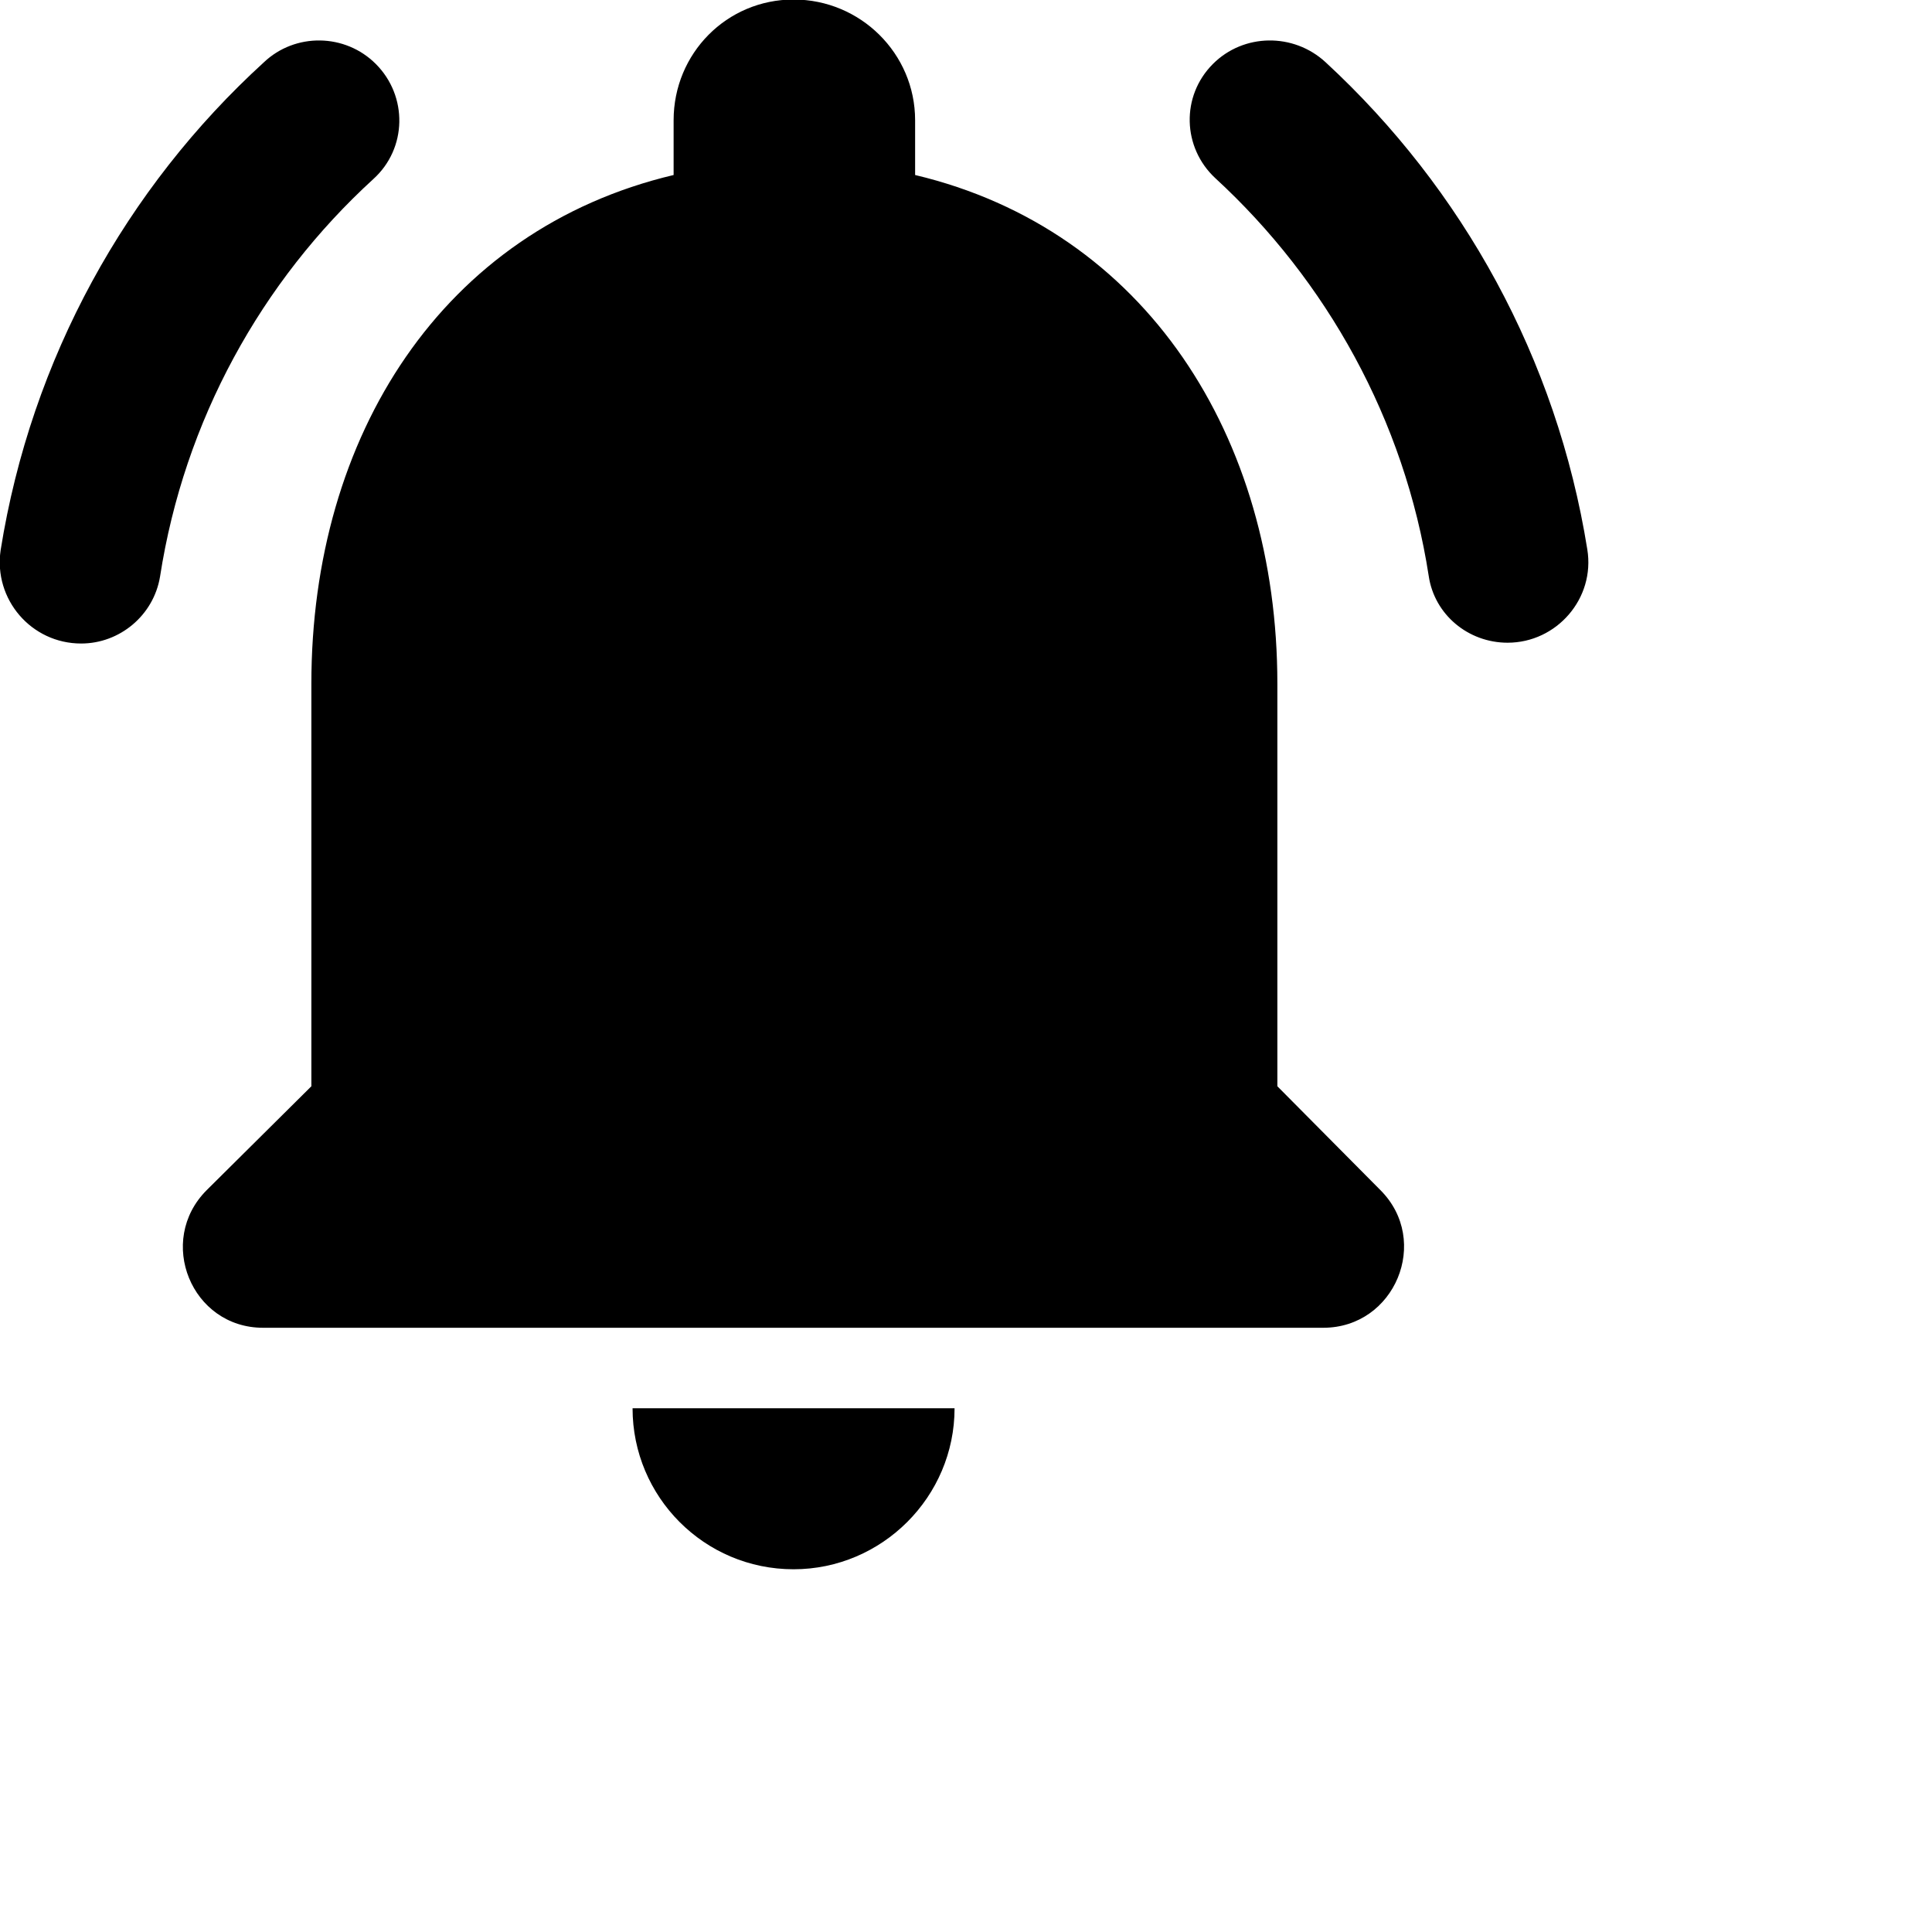
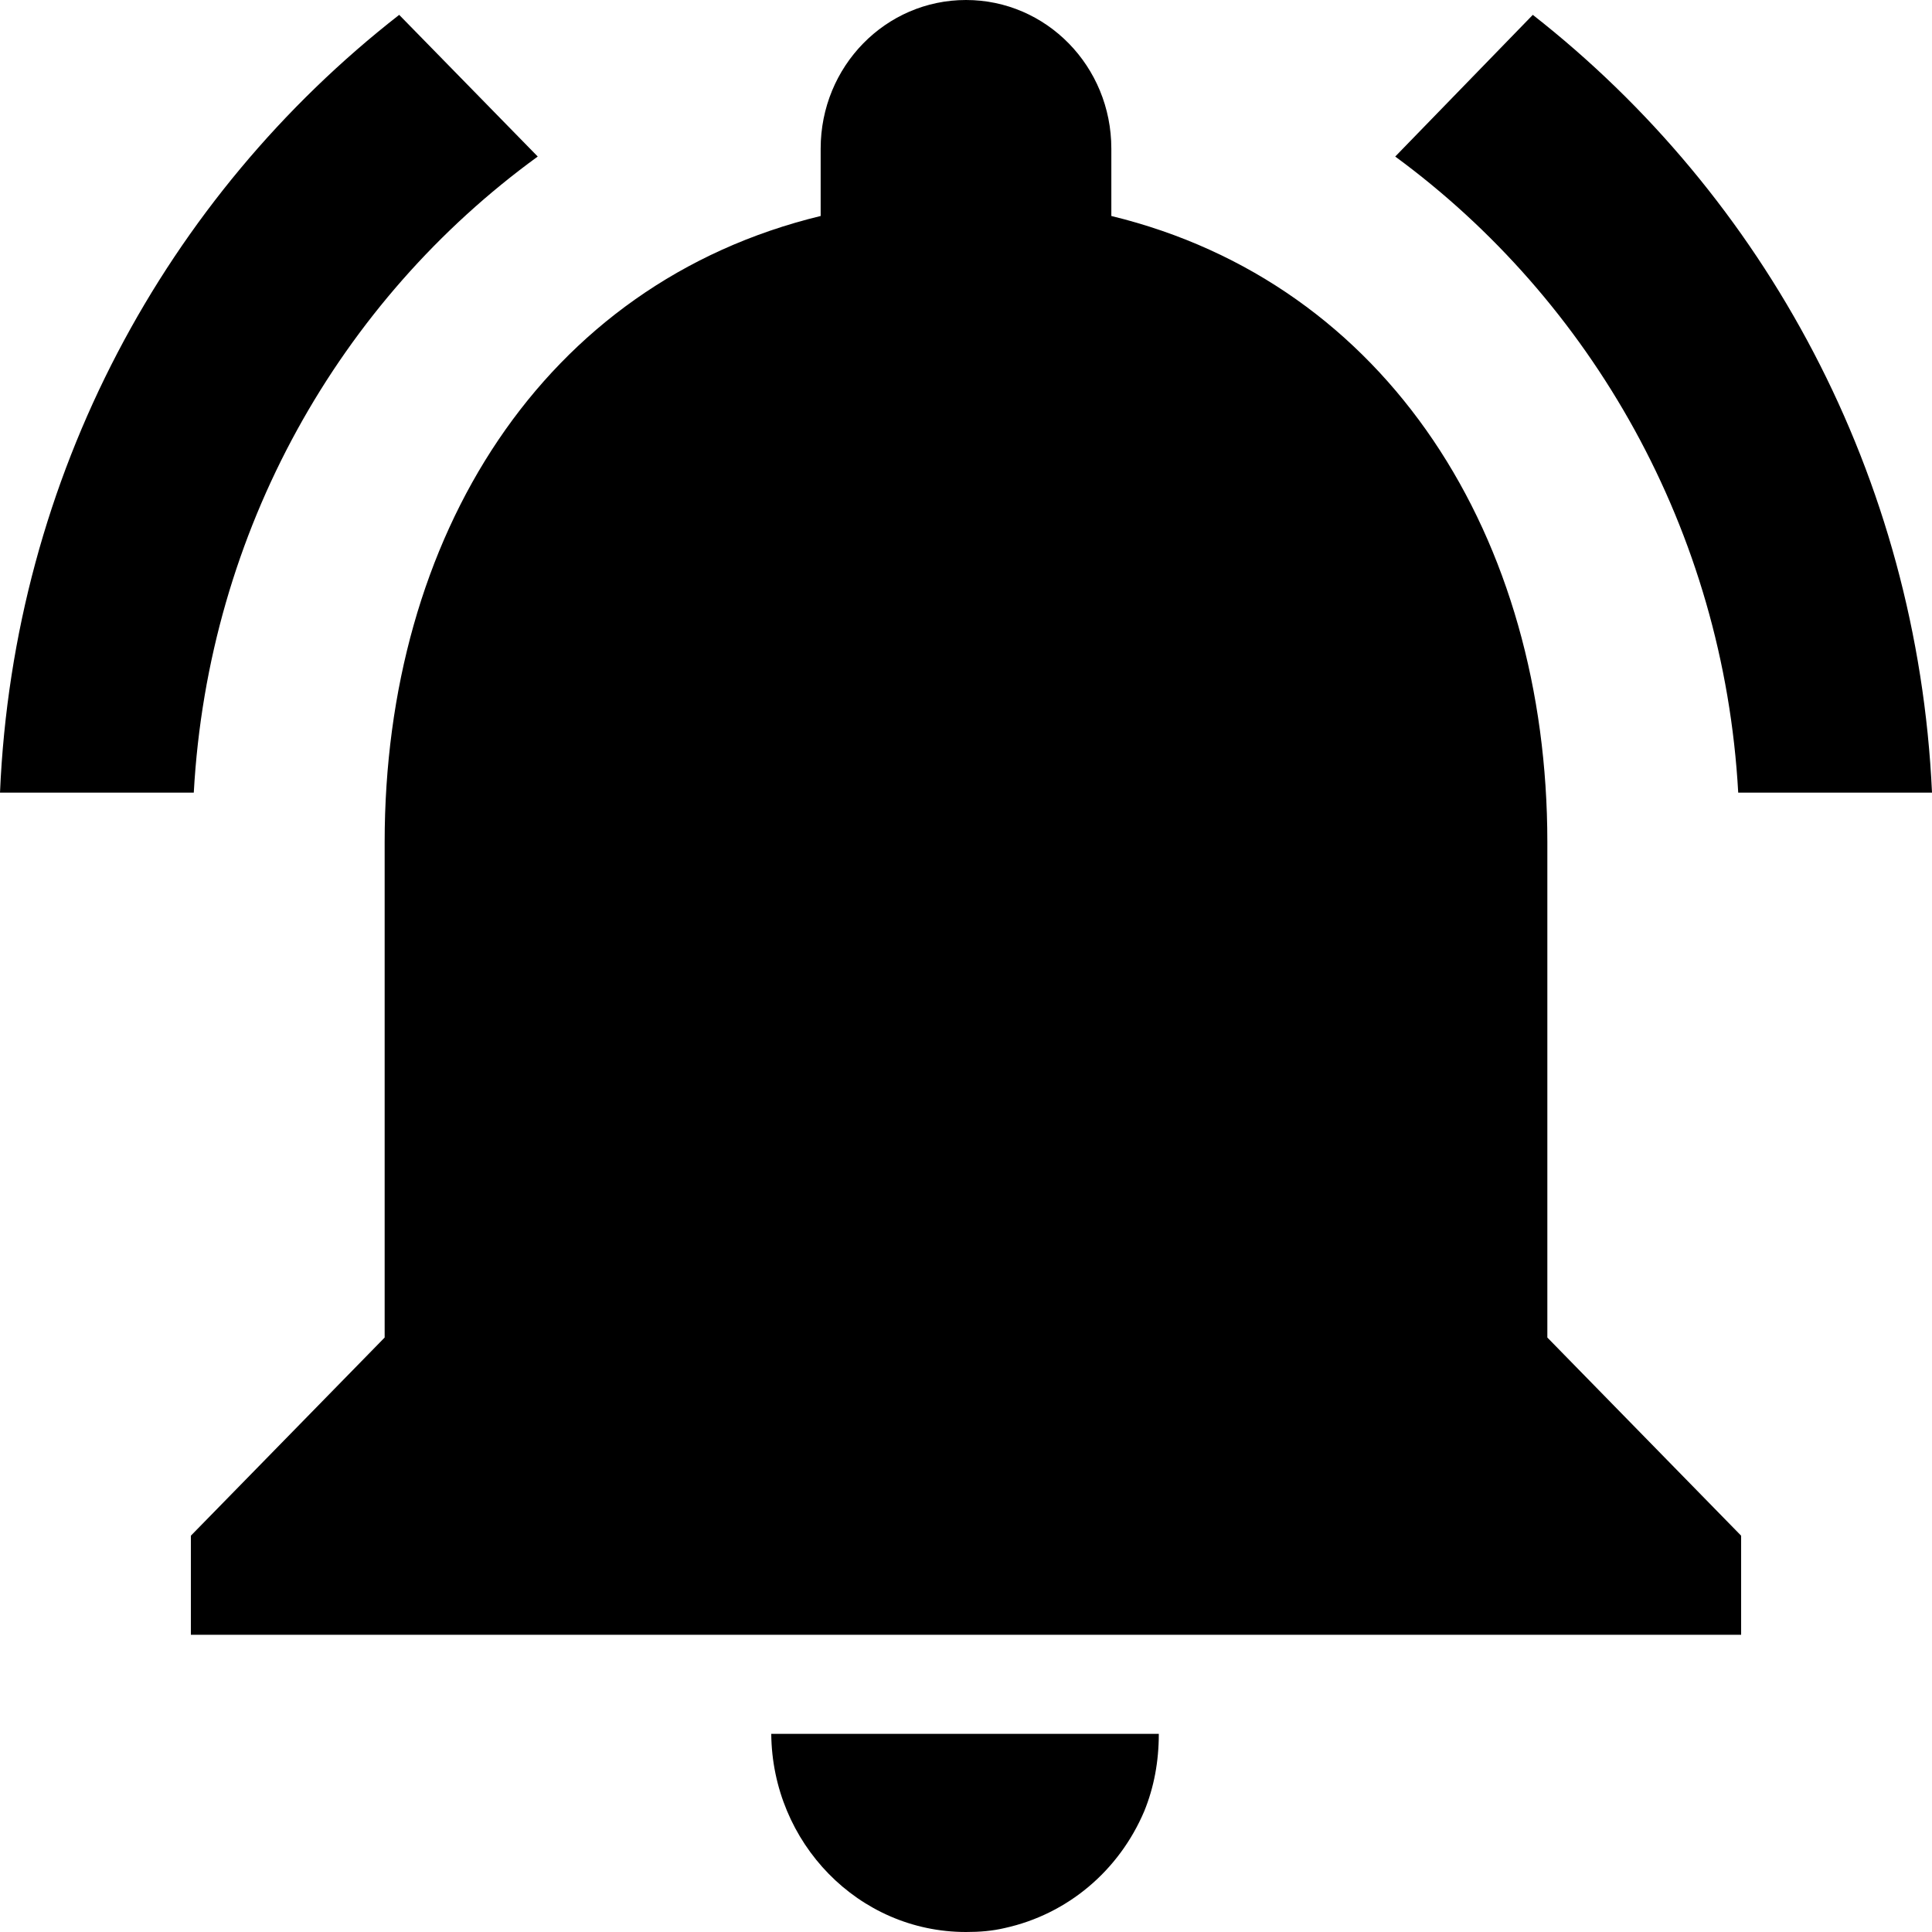
<svg xmlns="http://www.w3.org/2000/svg" width="1000" height="1000" viewBox="0 0 1000 1000" fill="none">
-   <path d="M661.163 562.25V353.917C661.163 226 592.83 118.917 473.663 90.583V62.25C473.663 27.667 445.33 -0.25 410.747 -0.25C376.163 -0.25 348.663 27.667 348.663 62.25V90.583C229.08 118.917 161.163 225.583 161.163 353.917V562.25L106.997 616C80.747 642.25 99.08 687.25 136.163 687.25H684.913C721.997 687.25 740.747 642.25 714.497 616L661.163 562.25ZM410.747 812.25C456.58 812.25 494.08 774.75 494.08 728.917H327.413C327.413 774.75 364.497 812.25 410.747 812.25ZM193.247 92.667C210.747 76.833 211.163 49.75 194.497 33.083C178.663 17.25 152.83 16.833 136.58 32.25C65.33 97.25 16.163 185.583 0.33 284.75C-3.42 310.167 16.163 333.083 41.997 333.083C61.997 333.083 79.497 318.5 82.83 298.5C95.33 217.667 135.33 145.583 193.247 92.667ZM686.163 32.25C669.497 16.833 643.663 17.25 627.83 33.083C611.163 49.75 611.997 76.417 629.08 92.25C686.58 145.167 726.997 217.25 739.497 298.083C742.413 318.083 759.913 332.667 780.33 332.667C805.747 332.667 825.747 309.75 821.58 284.333C805.747 185.583 756.997 97.667 686.163 32.25Z" fill="black" />
+   <path d="M278.335 81.026L206.62 7.692C86.259 101.538 7.021 246.154 0 410.256H100.301C107.823 274.359 176.028 155.385 278.335 81.026ZM899.699 410.256H1000C992.477 246.154 913.24 101.538 793.38 7.692L722.167 81.026C823.471 155.385 892.177 274.359 899.699 410.256ZM800.903 435.897C800.903 278.462 718.656 146.667 575.226 111.795V76.923C575.226 34.359 541.625 0 500 0C458.375 0 424.774 34.359 424.774 76.923V111.795C280.843 146.667 199.097 277.949 199.097 435.897V692.308L98.796 794.872V846.154H901.204V794.872L800.903 692.308V435.897ZM500 1000C507.021 1000 513.541 999.487 520.06 997.949C552.658 990.769 579.238 968.205 592.277 937.436C597.292 925.128 599.799 911.795 599.799 897.436H399.198C399.699 953.846 444.333 1000 500 1000Z" fill="black" />
</svg>
